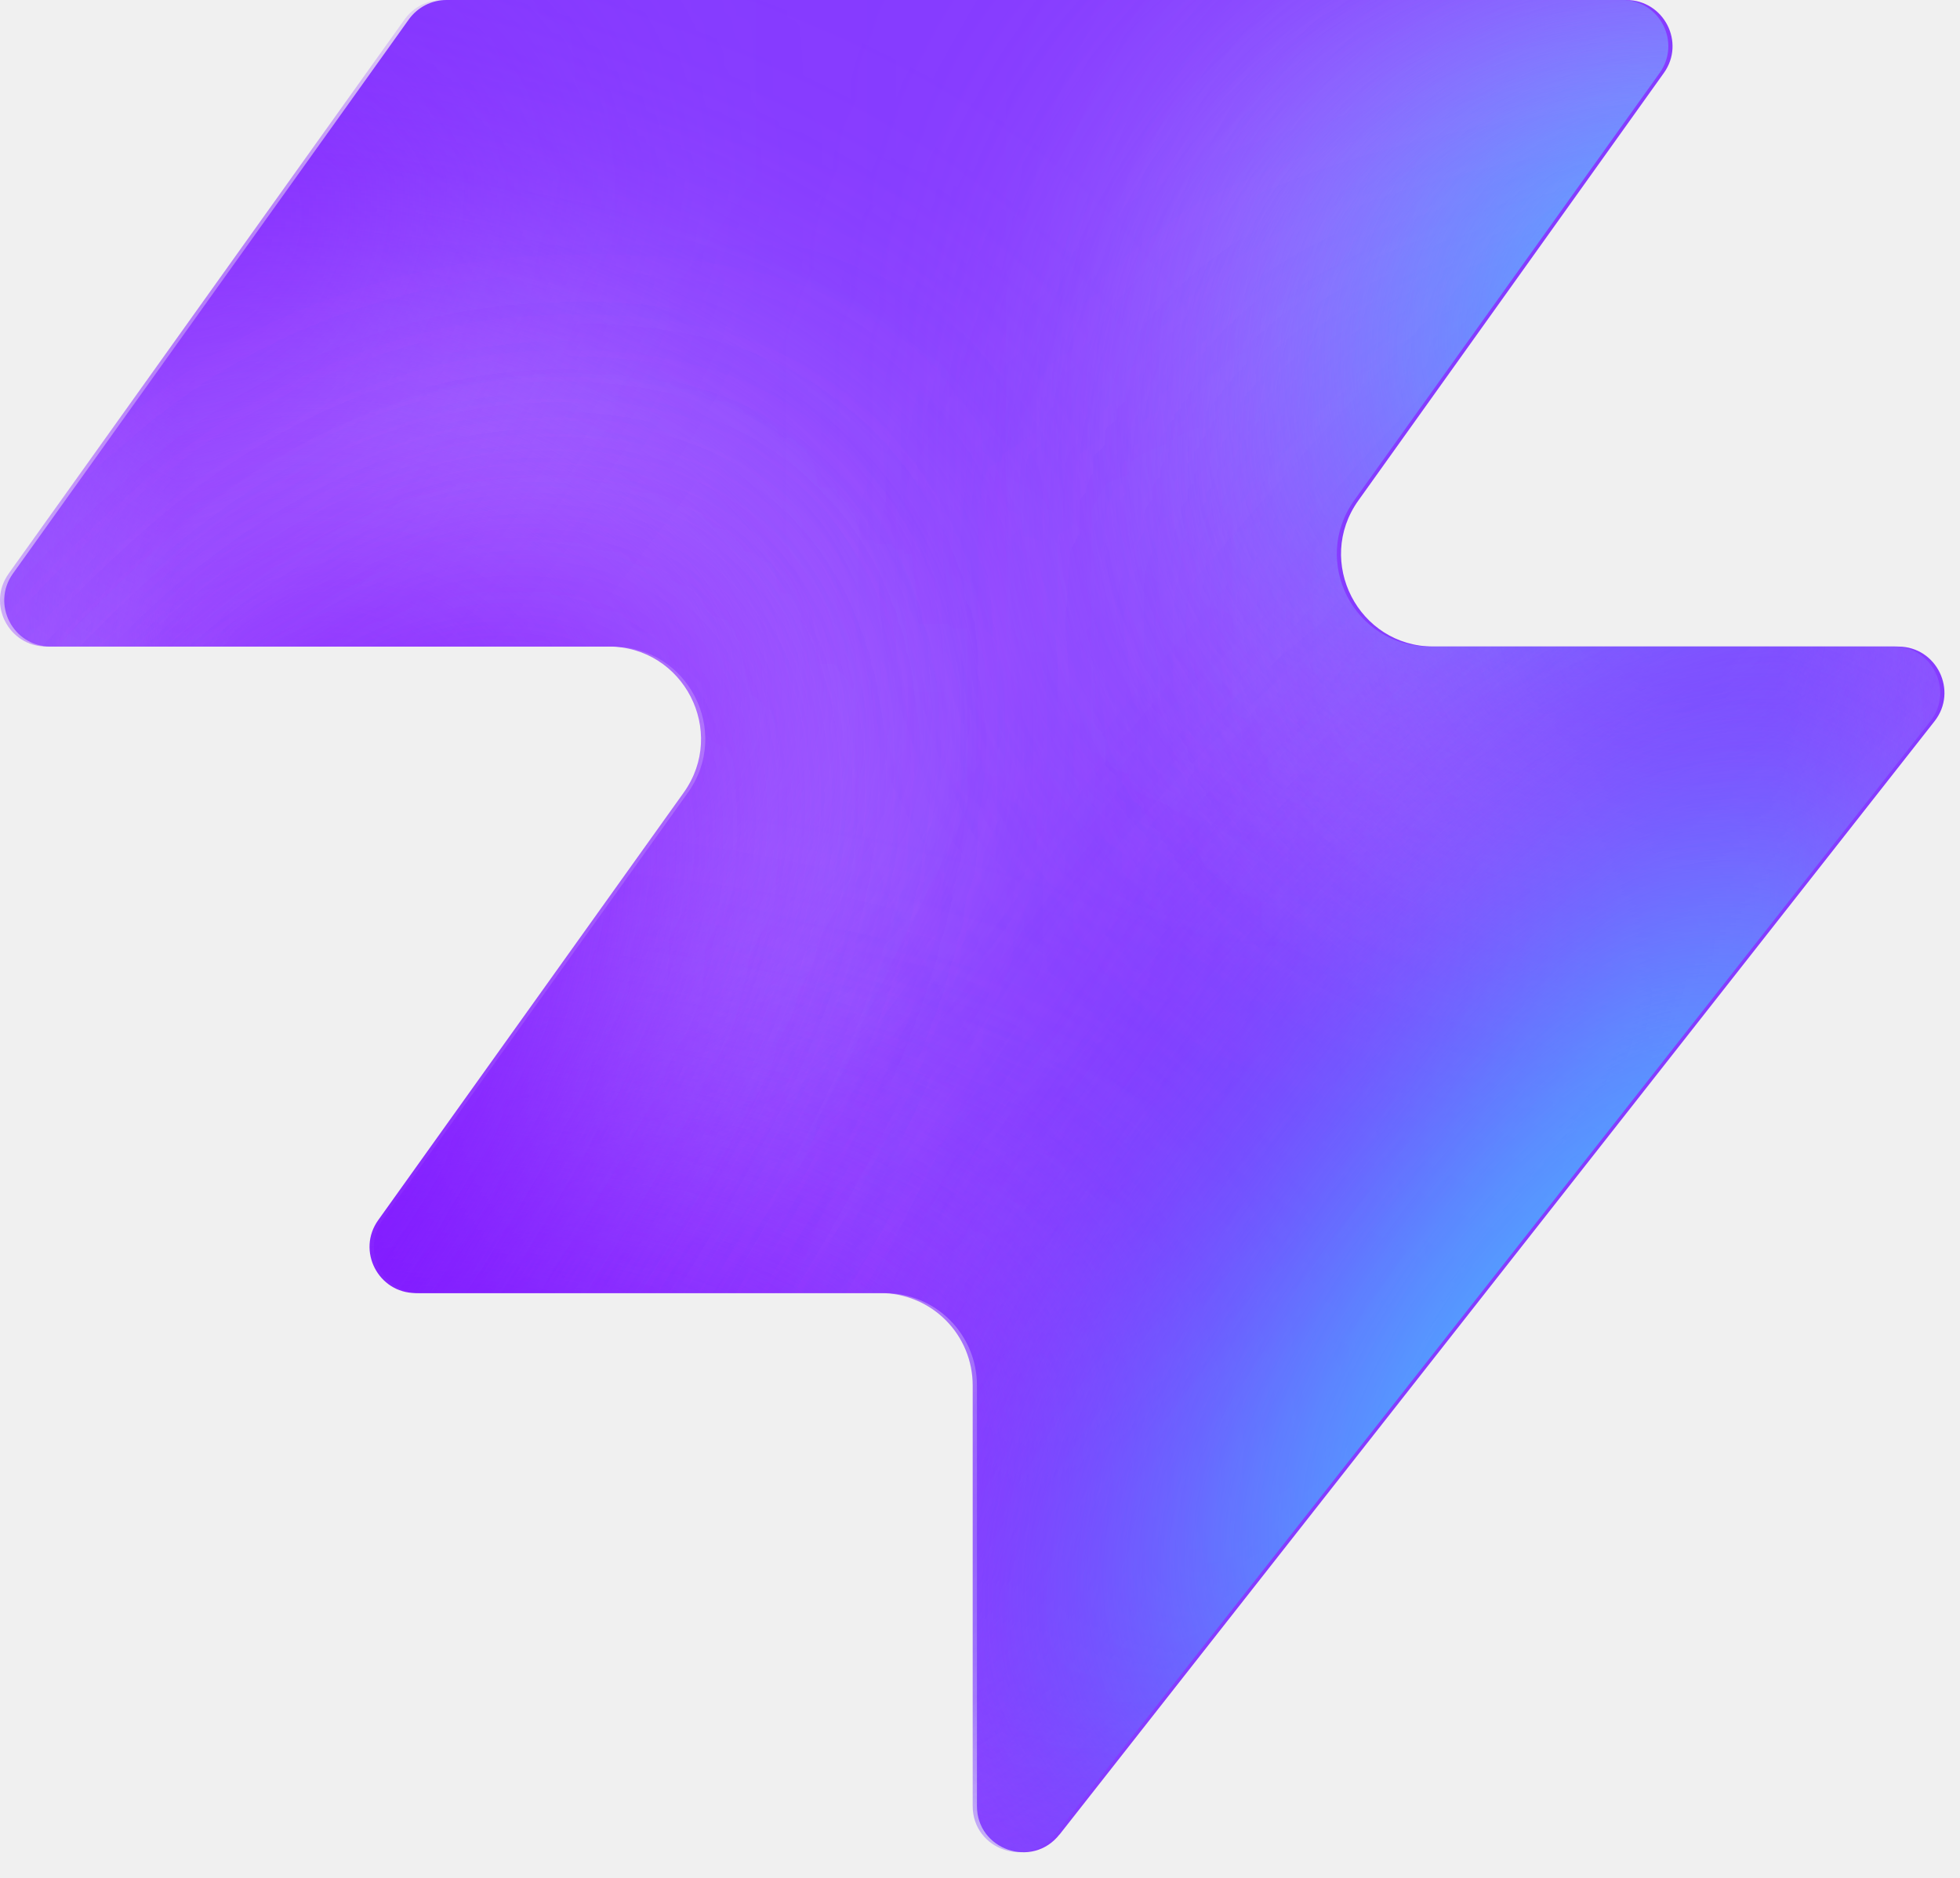
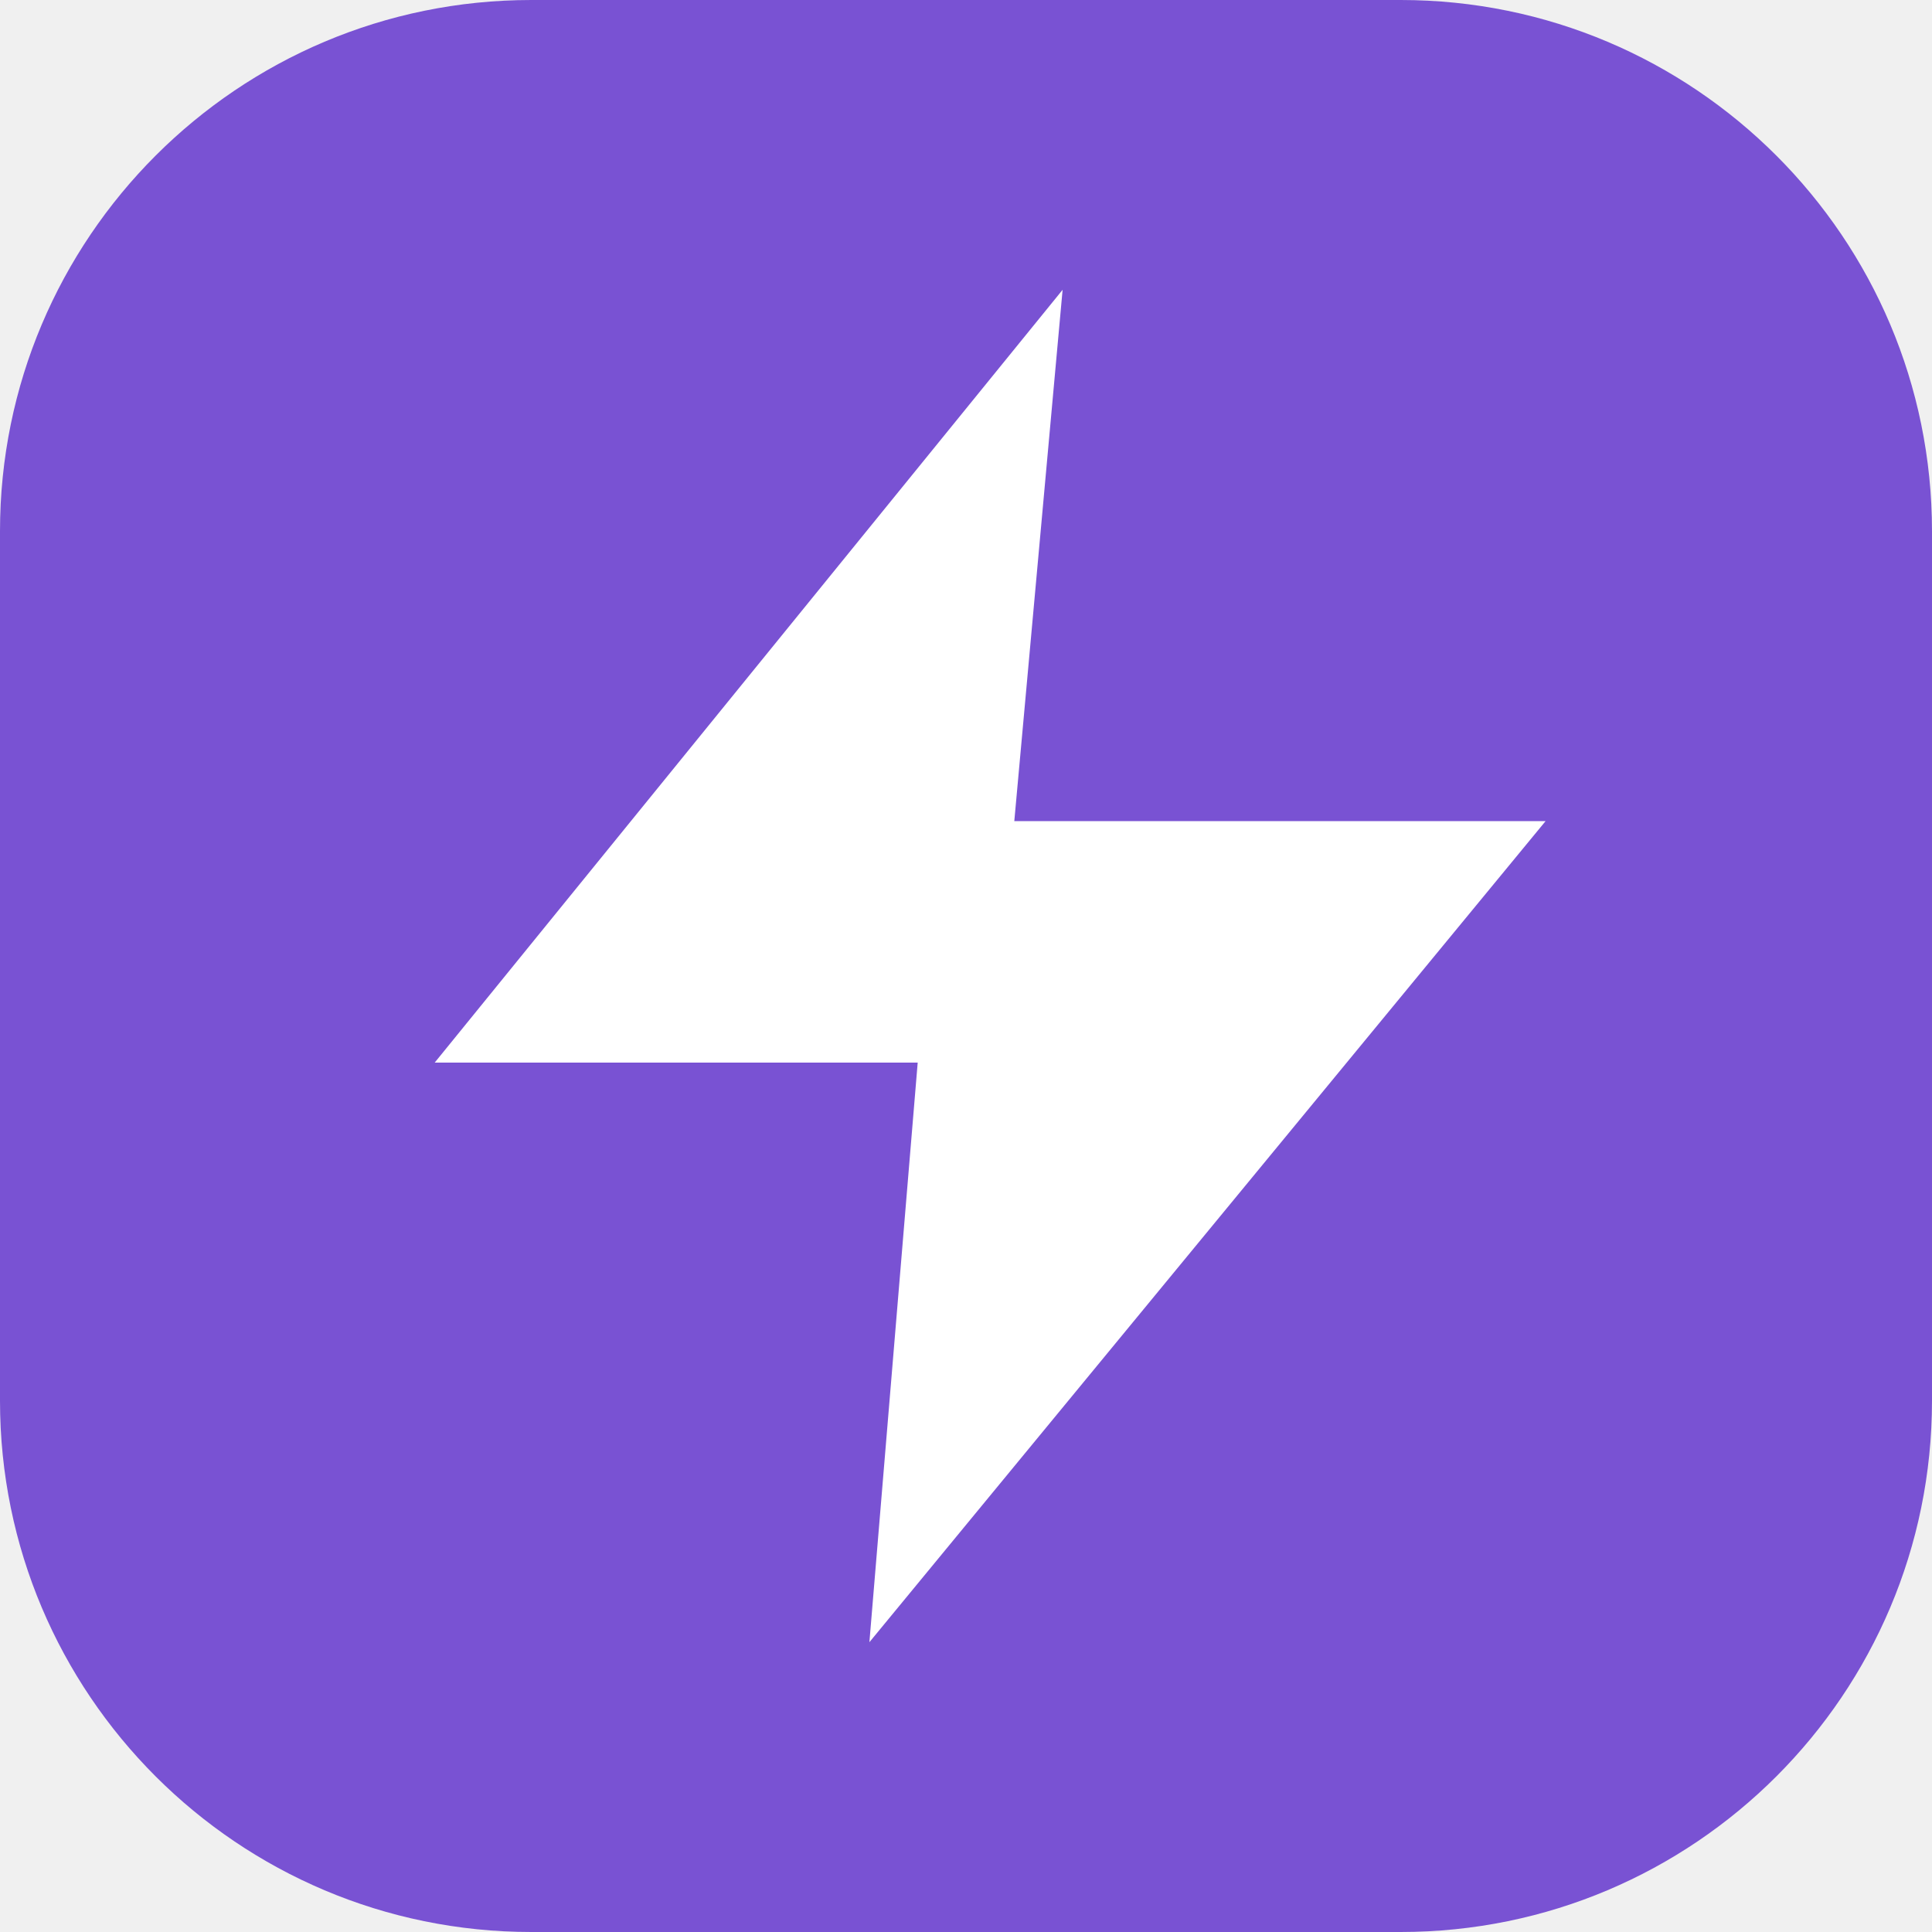
- <svg xmlns="http://www.w3.org/2000/svg" width="48" height="46" fill="none" viewBox="0 0 48 46">
-   <path fill="#863bff" d="M25.946 44.938c-.664.845-2.021.375-2.021-.698V33.937a2.26 2.26 0 0 0-2.262-2.262H10.287c-.92 0-1.456-1.04-.92-1.788l7.48-10.471c1.07-1.497 0-3.578-1.842-3.578H1.237c-.92 0-1.456-1.04-.92-1.788L10.013.474c.214-.297.556-.474.92-.474h28.894c.92 0 1.456 1.04.92 1.788l-7.48 10.471c-1.07 1.498 0 3.579 1.842 3.579h11.377c.943 0 1.473 1.088.89 1.83L25.947 44.94z" style="fill:#863bff;fill:color(display-p3 .525 .23 1);fill-opacity:1" />
-   <mask id="a" width="48" height="46" x="0" y="0" maskUnits="userSpaceOnUse" style="mask-type:alpha">
-     <path fill="#000" d="M25.842 44.938c-.664.844-2.021.375-2.021-.698V33.937a2.26 2.26 0 0 0-2.262-2.262H10.183c-.92 0-1.456-1.04-.92-1.788l7.48-10.471c1.07-1.498 0-3.579-1.842-3.579H1.133c-.92 0-1.456-1.04-.92-1.787L9.91.473c.214-.297.556-.474.92-.474h28.894c.92 0 1.456 1.04.92 1.788l-7.48 10.471c-1.07 1.498 0 3.578 1.842 3.578h11.377c.943 0 1.473 1.088.89 1.832L25.843 44.94z" style="fill:#000;fill-opacity:1" />
-   </mask>
-   <g mask="url(#a)">
-     <g filter="url(#b)">
-       <ellipse cx="5.508" cy="14.704" fill="#ede6ff" rx="5.508" ry="14.704" style="fill:#ede6ff;fill:color(display-p3 .927 .903 1);fill-opacity:1" transform="matrix(.00324 1 1 -.00324 -4.47 31.516)" />
-     </g>
-     <g filter="url(#c)">
-       <ellipse cx="10.399" cy="29.851" fill="#ede6ff" rx="10.399" ry="29.851" style="fill:#ede6ff;fill:color(display-p3 .927 .903 1);fill-opacity:1" transform="matrix(.00324 1 1 -.00324 -39.328 7.883)" />
-     </g>
-     <g filter="url(#d)">
-       <ellipse cx="5.508" cy="30.487" fill="#7e14ff" rx="5.508" ry="30.487" style="fill:#7e14ff;fill:color(display-p3 .492 .077 1);fill-opacity:1" transform="rotate(89.814 -25.913 -14.639)scale(1 -1)" />
-     </g>
-     <g filter="url(#e)">
-       <ellipse cx="5.508" cy="30.599" fill="#7e14ff" rx="5.508" ry="30.599" style="fill:#7e14ff;fill:color(display-p3 .492 .077 1);fill-opacity:1" transform="rotate(89.814 -32.644 -3.334)scale(1 -1)" />
-     </g>
-     <g filter="url(#f)">
-       <ellipse cx="5.508" cy="30.599" fill="#7e14ff" rx="5.508" ry="30.599" style="fill:#7e14ff;fill:color(display-p3 .492 .077 1);fill-opacity:1" transform="matrix(.00324 1 1 -.00324 -34.34 30.47)" />
-     </g>
-     <g filter="url(#g)">
-       <ellipse cx="14.072" cy="22.078" fill="#ede6ff" rx="14.072" ry="22.078" style="fill:#ede6ff;fill:color(display-p3 .927 .903 1);fill-opacity:1" transform="rotate(93.35 24.506 48.493)scale(-1 1)" />
-     </g>
-     <g filter="url(#h)">
-       <ellipse cx="3.47" cy="21.501" fill="#7e14ff" rx="3.47" ry="21.501" style="fill:#7e14ff;fill:color(display-p3 .492 .077 1);fill-opacity:1" transform="rotate(89.009 28.708 47.59)scale(-1 1)" />
-     </g>
-     <g filter="url(#i)">
-       <ellipse cx="3.47" cy="21.501" fill="#7e14ff" rx="3.47" ry="21.501" style="fill:#7e14ff;fill:color(display-p3 .492 .077 1);fill-opacity:1" transform="rotate(89.009 28.708 47.59)scale(-1 1)" />
-     </g>
-     <g filter="url(#j)">
-       <ellipse cx=".387" cy="8.972" fill="#7e14ff" rx="4.407" ry="29.108" style="fill:#7e14ff;fill:color(display-p3 .492 .077 1);fill-opacity:1" transform="rotate(39.51 .387 8.972)" />
-     </g>
-     <g filter="url(#k)">
-       <ellipse cx="47.523" cy="-6.092" fill="#7e14ff" rx="4.407" ry="29.108" style="fill:#7e14ff;fill:color(display-p3 .492 .077 1);fill-opacity:1" transform="rotate(37.892 47.523 -6.092)" />
-     </g>
-     <g filter="url(#l)">
-       <ellipse cx="41.412" cy="6.333" fill="#47bfff" rx="5.971" ry="9.665" style="fill:#47bfff;fill:color(display-p3 .28 .748 1);fill-opacity:1" transform="rotate(37.892 41.412 6.333)" />
-     </g>
-     <g filter="url(#m)">
-       <ellipse cx="-1.879" cy="38.332" fill="#7e14ff" rx="4.407" ry="29.108" style="fill:#7e14ff;fill:color(display-p3 .492 .077 1);fill-opacity:1" transform="rotate(37.892 -1.88 38.332)" />
-     </g>
-     <g filter="url(#n)">
-       <ellipse cx="-1.879" cy="38.332" fill="#7e14ff" rx="4.407" ry="29.108" style="fill:#7e14ff;fill:color(display-p3 .492 .077 1);fill-opacity:1" transform="rotate(37.892 -1.88 38.332)" />
-     </g>
-     <g filter="url(#o)">
-       <ellipse cx="35.651" cy="29.907" fill="#7e14ff" rx="4.407" ry="29.108" style="fill:#7e14ff;fill:color(display-p3 .492 .077 1);fill-opacity:1" transform="rotate(37.892 35.651 29.907)" />
-     </g>
-     <g filter="url(#p)">
-       <ellipse cx="38.418" cy="32.4" fill="#47bfff" rx="5.971" ry="15.297" style="fill:#47bfff;fill:color(display-p3 .28 .748 1);fill-opacity:1" transform="rotate(37.892 38.418 32.4)" />
-     </g>
-   </g>
-   <defs>
-     <filter id="b" width="60.045" height="41.654" x="-19.77" y="16.149" color-interpolation-filters="sRGB" filterUnits="userSpaceOnUse">
-       <feFlood flood-opacity="0" result="BackgroundImageFix" />
-       <feBlend in="SourceGraphic" in2="BackgroundImageFix" result="shape" />
-       <feGaussianBlur result="effect1_foregroundBlur_2002_17158" stdDeviation="7.659" />
-     </filter>
-     <filter id="c" width="90.34" height="51.437" x="-54.613" y="-7.533" color-interpolation-filters="sRGB" filterUnits="userSpaceOnUse">
-       <feFlood flood-opacity="0" result="BackgroundImageFix" />
-       <feBlend in="SourceGraphic" in2="BackgroundImageFix" result="shape" />
-       <feGaussianBlur result="effect1_foregroundBlur_2002_17158" stdDeviation="7.659" />
-     </filter>
-     <filter id="d" width="79.355" height="29.4" x="-49.64" y="2.03" color-interpolation-filters="sRGB" filterUnits="userSpaceOnUse">
-       <feFlood flood-opacity="0" result="BackgroundImageFix" />
-       <feBlend in="SourceGraphic" in2="BackgroundImageFix" result="shape" />
-       <feGaussianBlur result="effect1_foregroundBlur_2002_17158" stdDeviation="4.596" />
-     </filter>
-     <filter id="e" width="79.579" height="29.4" x="-45.045" y="20.029" color-interpolation-filters="sRGB" filterUnits="userSpaceOnUse">
-       <feFlood flood-opacity="0" result="BackgroundImageFix" />
-       <feBlend in="SourceGraphic" in2="BackgroundImageFix" result="shape" />
-       <feGaussianBlur result="effect1_foregroundBlur_2002_17158" stdDeviation="4.596" />
-     </filter>
-     <filter id="f" width="79.579" height="29.4" x="-43.513" y="21.178" color-interpolation-filters="sRGB" filterUnits="userSpaceOnUse">
-       <feFlood flood-opacity="0" result="BackgroundImageFix" />
-       <feBlend in="SourceGraphic" in2="BackgroundImageFix" result="shape" />
-       <feGaussianBlur result="effect1_foregroundBlur_2002_17158" stdDeviation="4.596" />
-     </filter>
-     <filter id="g" width="74.749" height="58.852" x="15.756" y="-17.901" color-interpolation-filters="sRGB" filterUnits="userSpaceOnUse">
-       <feFlood flood-opacity="0" result="BackgroundImageFix" />
-       <feBlend in="SourceGraphic" in2="BackgroundImageFix" result="shape" />
-       <feGaussianBlur result="effect1_foregroundBlur_2002_17158" stdDeviation="7.659" />
-     </filter>
-     <filter id="h" width="61.377" height="25.362" x="23.548" y="2.284" color-interpolation-filters="sRGB" filterUnits="userSpaceOnUse">
-       <feFlood flood-opacity="0" result="BackgroundImageFix" />
-       <feBlend in="SourceGraphic" in2="BackgroundImageFix" result="shape" />
-       <feGaussianBlur result="effect1_foregroundBlur_2002_17158" stdDeviation="4.596" />
-     </filter>
-     <filter id="i" width="61.377" height="25.362" x="23.548" y="2.284" color-interpolation-filters="sRGB" filterUnits="userSpaceOnUse">
-       <feFlood flood-opacity="0" result="BackgroundImageFix" />
-       <feBlend in="SourceGraphic" in2="BackgroundImageFix" result="shape" />
-       <feGaussianBlur result="effect1_foregroundBlur_2002_17158" stdDeviation="4.596" />
-     </filter>
-     <filter id="j" width="56.045" height="63.649" x="-27.636" y="-22.853" color-interpolation-filters="sRGB" filterUnits="userSpaceOnUse">
-       <feFlood flood-opacity="0" result="BackgroundImageFix" />
-       <feBlend in="SourceGraphic" in2="BackgroundImageFix" result="shape" />
-       <feGaussianBlur result="effect1_foregroundBlur_2002_17158" stdDeviation="4.596" />
-     </filter>
-     <filter id="k" width="54.814" height="64.646" x="20.116" y="-38.415" color-interpolation-filters="sRGB" filterUnits="userSpaceOnUse">
-       <feFlood flood-opacity="0" result="BackgroundImageFix" />
-       <feBlend in="SourceGraphic" in2="BackgroundImageFix" result="shape" />
-       <feGaussianBlur result="effect1_foregroundBlur_2002_17158" stdDeviation="4.596" />
-     </filter>
-     <filter id="l" width="33.541" height="35.313" x="24.641" y="-11.323" color-interpolation-filters="sRGB" filterUnits="userSpaceOnUse">
-       <feFlood flood-opacity="0" result="BackgroundImageFix" />
-       <feBlend in="SourceGraphic" in2="BackgroundImageFix" result="shape" />
-       <feGaussianBlur result="effect1_foregroundBlur_2002_17158" stdDeviation="4.596" />
-     </filter>
-     <filter id="m" width="54.814" height="64.646" x="-29.286" y="6.009" color-interpolation-filters="sRGB" filterUnits="userSpaceOnUse">
-       <feFlood flood-opacity="0" result="BackgroundImageFix" />
-       <feBlend in="SourceGraphic" in2="BackgroundImageFix" result="shape" />
-       <feGaussianBlur result="effect1_foregroundBlur_2002_17158" stdDeviation="4.596" />
-     </filter>
-     <filter id="n" width="54.814" height="64.646" x="-29.286" y="6.009" color-interpolation-filters="sRGB" filterUnits="userSpaceOnUse">
-       <feFlood flood-opacity="0" result="BackgroundImageFix" />
-       <feBlend in="SourceGraphic" in2="BackgroundImageFix" result="shape" />
-       <feGaussianBlur result="effect1_foregroundBlur_2002_17158" stdDeviation="4.596" />
-     </filter>
-     <filter id="o" width="54.814" height="64.646" x="8.244" y="-2.416" color-interpolation-filters="sRGB" filterUnits="userSpaceOnUse">
-       <feFlood flood-opacity="0" result="BackgroundImageFix" />
-       <feBlend in="SourceGraphic" in2="BackgroundImageFix" result="shape" />
-       <feGaussianBlur result="effect1_foregroundBlur_2002_17158" stdDeviation="4.596" />
-     </filter>
-     <filter id="p" width="39.409" height="43.623" x="18.713" y="10.588" color-interpolation-filters="sRGB" filterUnits="userSpaceOnUse">
-       <feFlood flood-opacity="0" result="BackgroundImageFix" />
-       <feBlend in="SourceGraphic" in2="BackgroundImageFix" result="shape" />
-       <feGaussianBlur result="effect1_foregroundBlur_2002_17158" stdDeviation="4.596" />
-     </filter>
-   </defs>
+ <svg xmlns="http://www.w3.org/2000/svg" viewBox="0 0 40 40" fill="none">
+   <rect width="40" height="40" rx="11" fill="#7952d3" />
+   <path d="m22 6-13 16h10l-1 12 14-17H21l1-11Z" fill="#fff" />
</svg>
